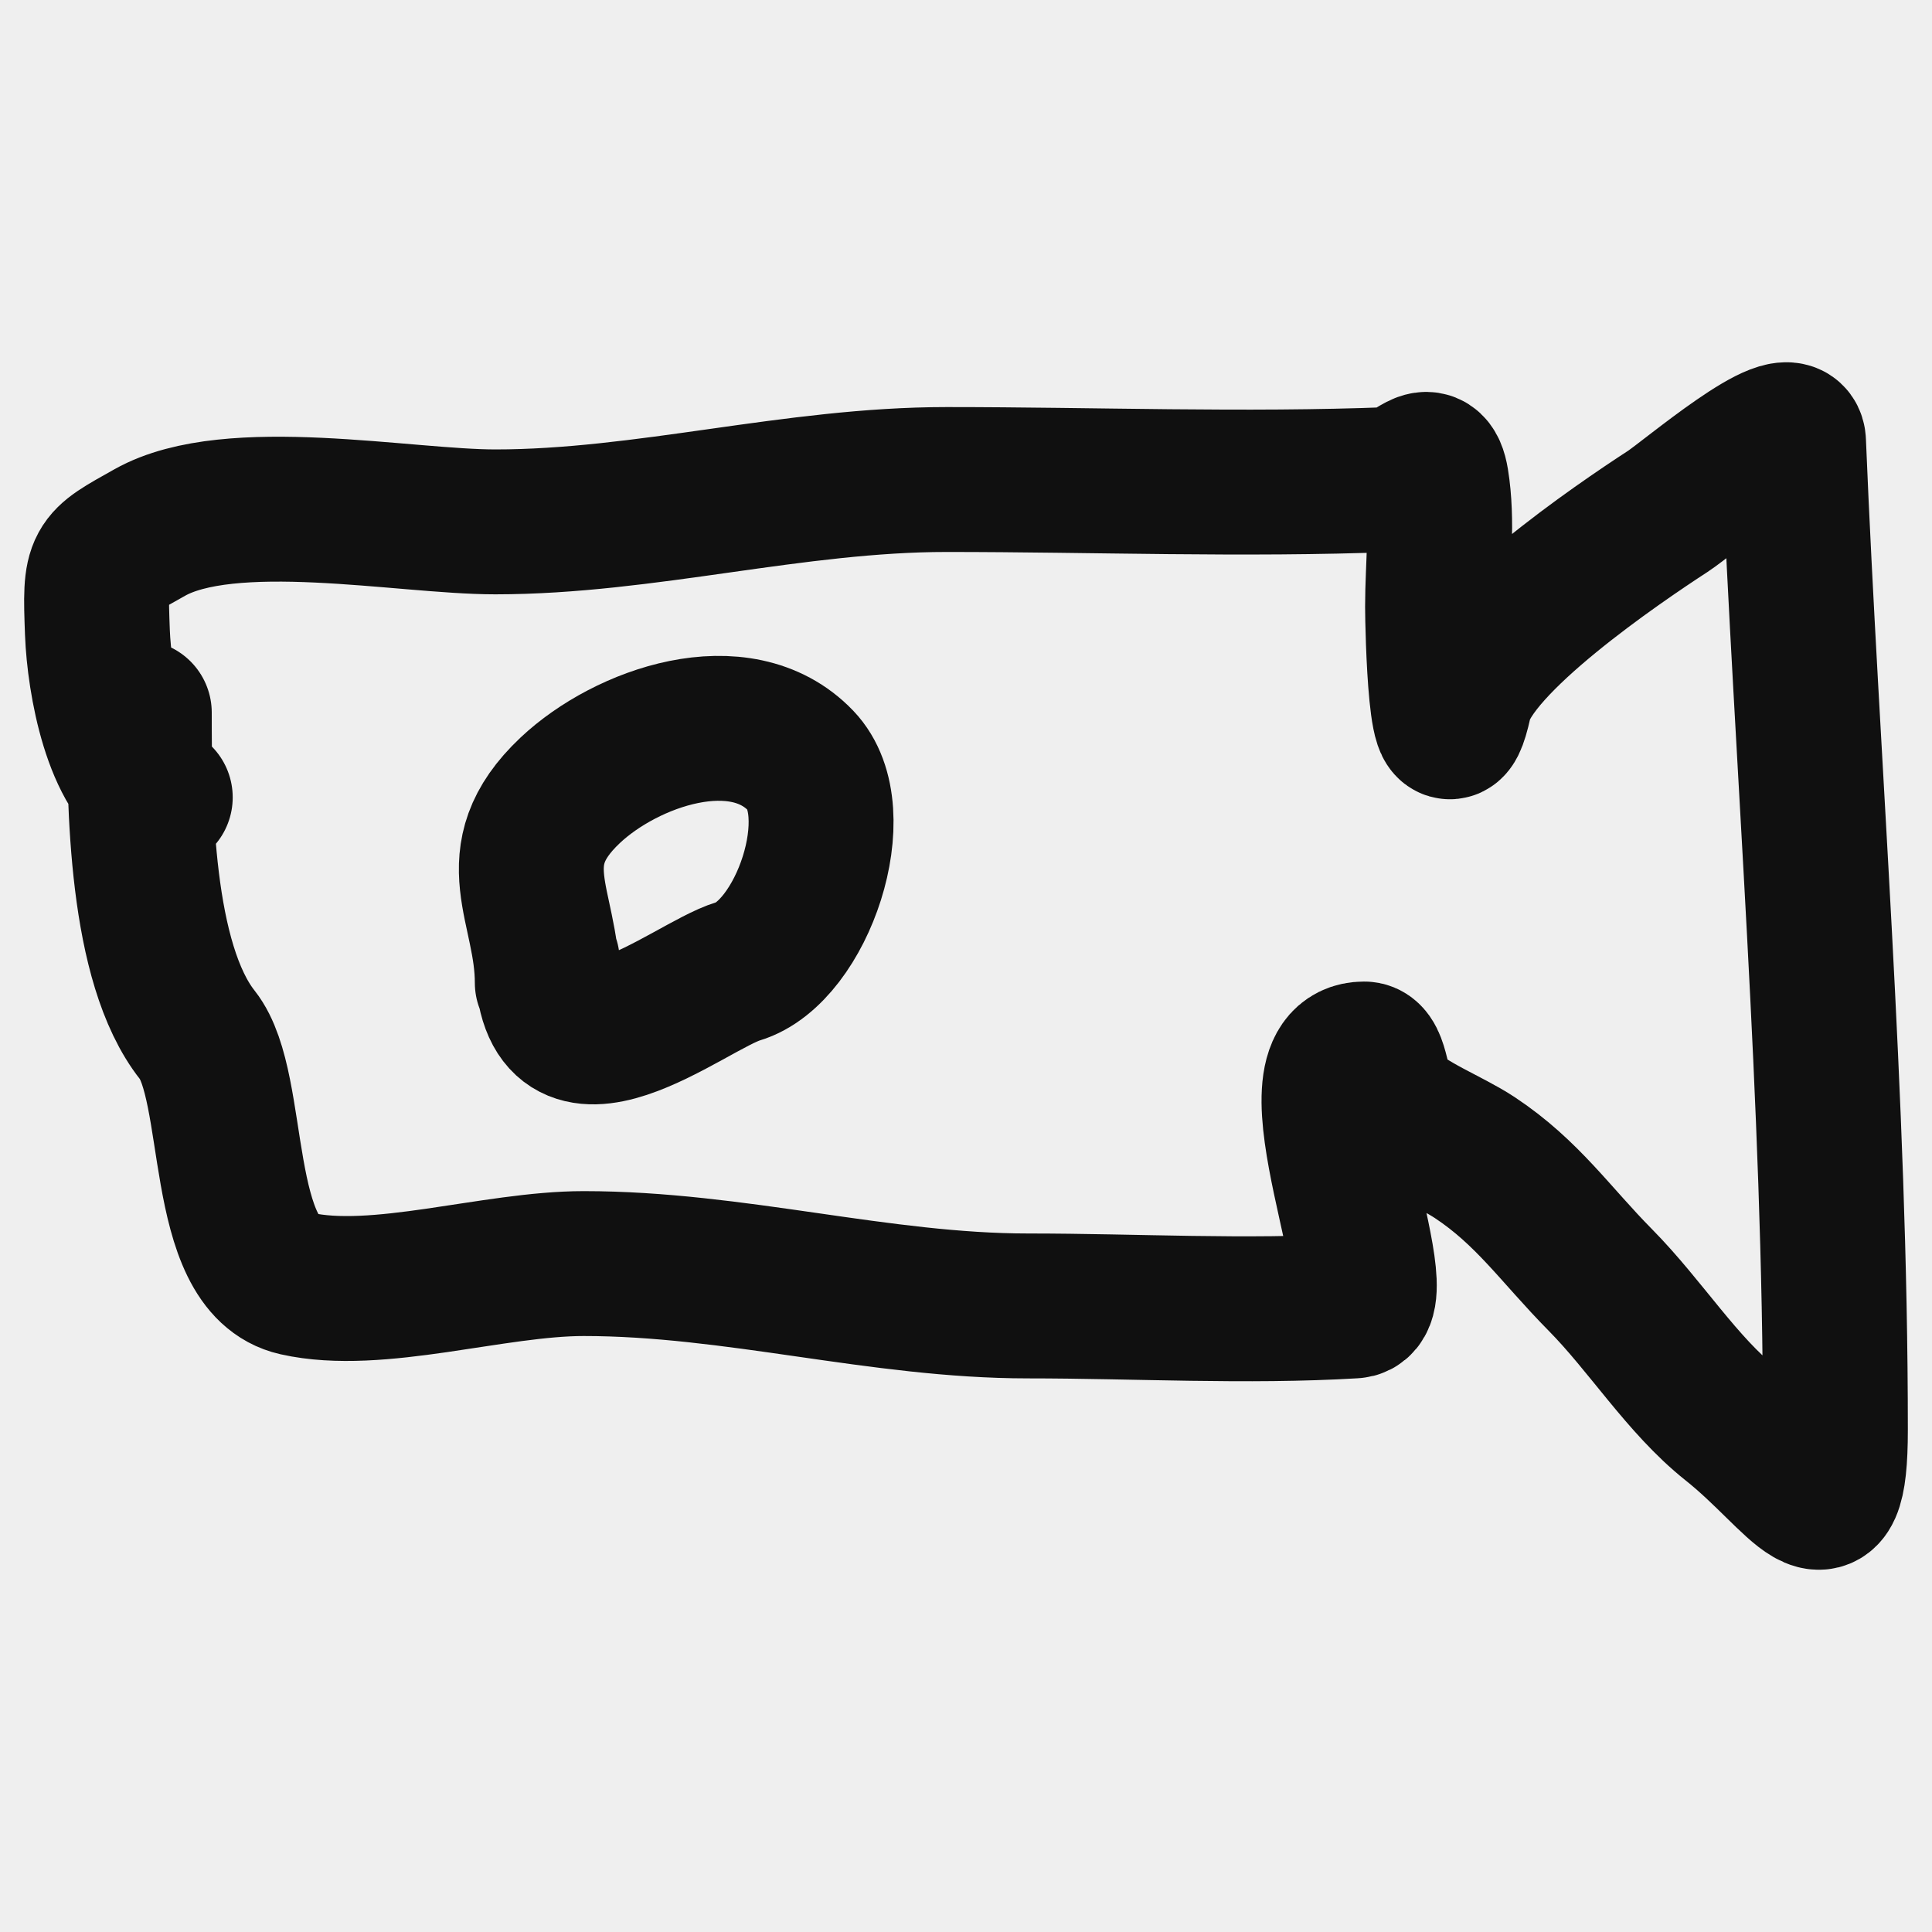
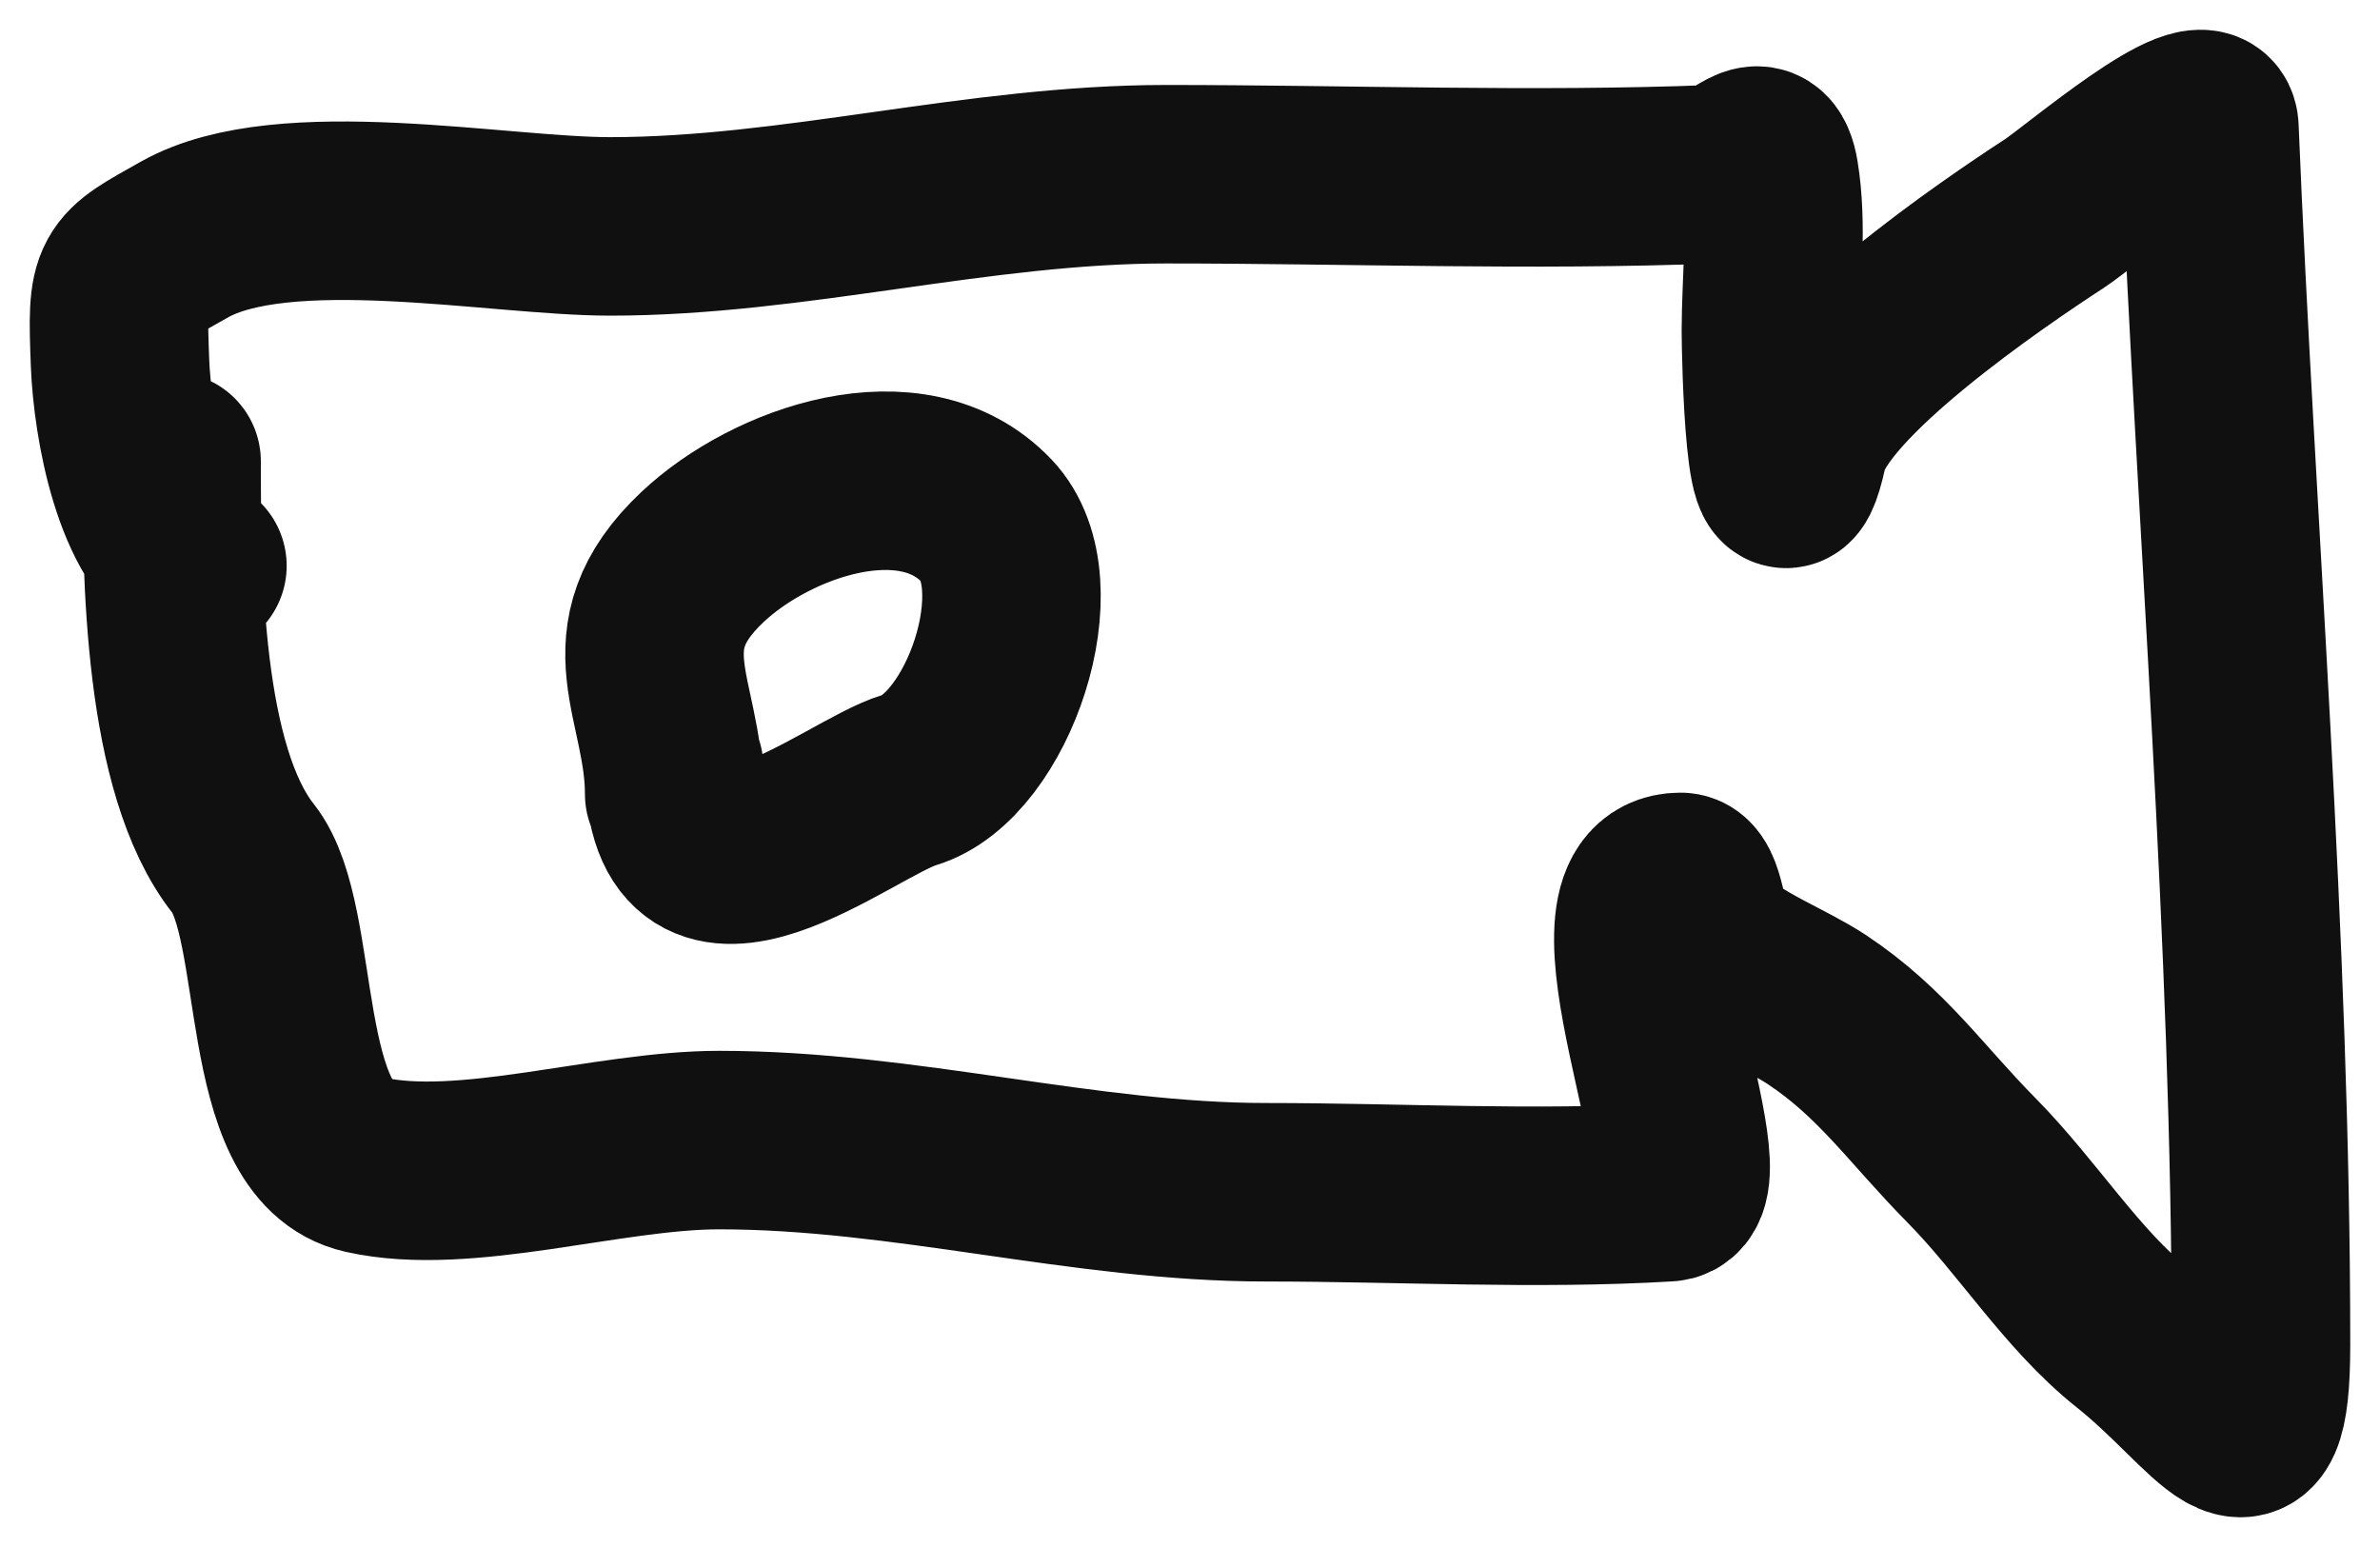
- <svg xmlns="http://www.w3.org/2000/svg" width="40" height="40" viewBox="0 0 40 40" fill="none">
-   <rect width="40" height="40" fill="#EFEFEF" />
-   <path d="M2.884 14.754C2.884 16.654 2.905 19.935 4.089 21.432C4.94 22.509 4.462 26.199 6.136 26.575C7.816 26.953 10.219 26.161 12.085 26.161C15.216 26.161 18.209 27.038 21.285 27.038C23.518 27.038 25.8 27.171 28.029 27.038C28.95 26.983 26.543 21.822 28.246 21.822C28.517 21.822 28.513 22.654 28.703 22.846C29.15 23.298 29.998 23.613 30.534 23.967C31.629 24.692 32.202 25.558 33.135 26.502C34.073 27.452 34.825 28.674 35.832 29.476C37.3 30.643 38 32.165 38 29.598C38 22.771 37.407 15.797 37.133 9.148C37.105 8.472 34.947 10.316 34.532 10.586C33.509 11.251 30.491 13.302 30.221 14.534C29.833 16.301 29.763 12.981 29.763 12.56C29.763 11.72 29.876 10.784 29.739 9.952C29.618 9.215 29.237 9.911 28.8 9.928C25.743 10.047 22.66 9.928 19.599 9.928C16.434 9.928 13.358 10.805 10.254 10.805C8.363 10.805 4.77 10.086 3.101 11.025C1.977 11.657 1.961 11.612 2.017 13.097C2.056 14.115 2.395 16.042 3.318 16.509" stroke="#101010" stroke-width="3" stroke-linecap="round" />
-   <path d="M11.331 20.347C11.331 18.745 10.332 17.75 11.807 16.361C12.963 15.272 15.326 14.438 16.581 15.751C17.6 16.817 16.601 19.716 15.283 20.11C14.259 20.416 11.331 22.898 11.331 19.898" stroke="#101010" stroke-width="3" stroke-linecap="round" />
+ <svg xmlns="http://www.w3.org/2000/svg" width="40" height="26" viewBox="0 0 40 26" fill="none">
+   <path d="M2.884 7.754C2.884 9.654 2.905 12.935 4.089 14.432C4.94 15.509 4.462 19.199 6.136 19.575C7.816 19.953 10.219 19.161 12.085 19.161C15.216 19.161 18.209 20.038 21.285 20.038C23.518 20.038 25.8 20.171 28.029 20.038C28.95 19.983 26.543 14.822 28.246 14.822C28.517 14.822 28.513 15.654 28.703 15.846C29.15 16.298 29.998 16.613 30.534 16.967C31.629 17.692 32.202 18.558 33.135 19.502C34.073 20.452 34.825 21.674 35.832 22.476C37.3 23.643 38 25.165 38 22.598C38 15.771 37.407 8.797 37.133 2.148C37.105 1.472 34.947 3.316 34.532 3.586C33.509 4.251 30.491 6.302 30.221 7.535C29.833 9.301 29.763 5.981 29.763 5.56C29.763 4.72 29.876 3.784 29.739 2.952C29.618 2.215 29.237 2.911 28.8 2.928C25.743 3.047 22.66 2.928 19.599 2.928C16.434 2.928 13.358 3.805 10.254 3.805C8.363 3.805 4.77 3.086 3.101 4.025C1.977 4.657 1.961 4.612 2.017 6.096C2.056 7.115 2.395 9.042 3.318 9.509" stroke="#101010" stroke-width="3" stroke-linecap="round" />
+   <path d="M11.331 13.347C11.331 11.745 10.332 10.75 11.807 9.361C12.963 8.272 15.326 7.438 16.581 8.751C17.6 9.817 16.601 12.716 15.283 13.11C14.259 13.416 11.331 15.898 11.331 12.898" stroke="#101010" stroke-width="3" stroke-linecap="round" />
</svg>
